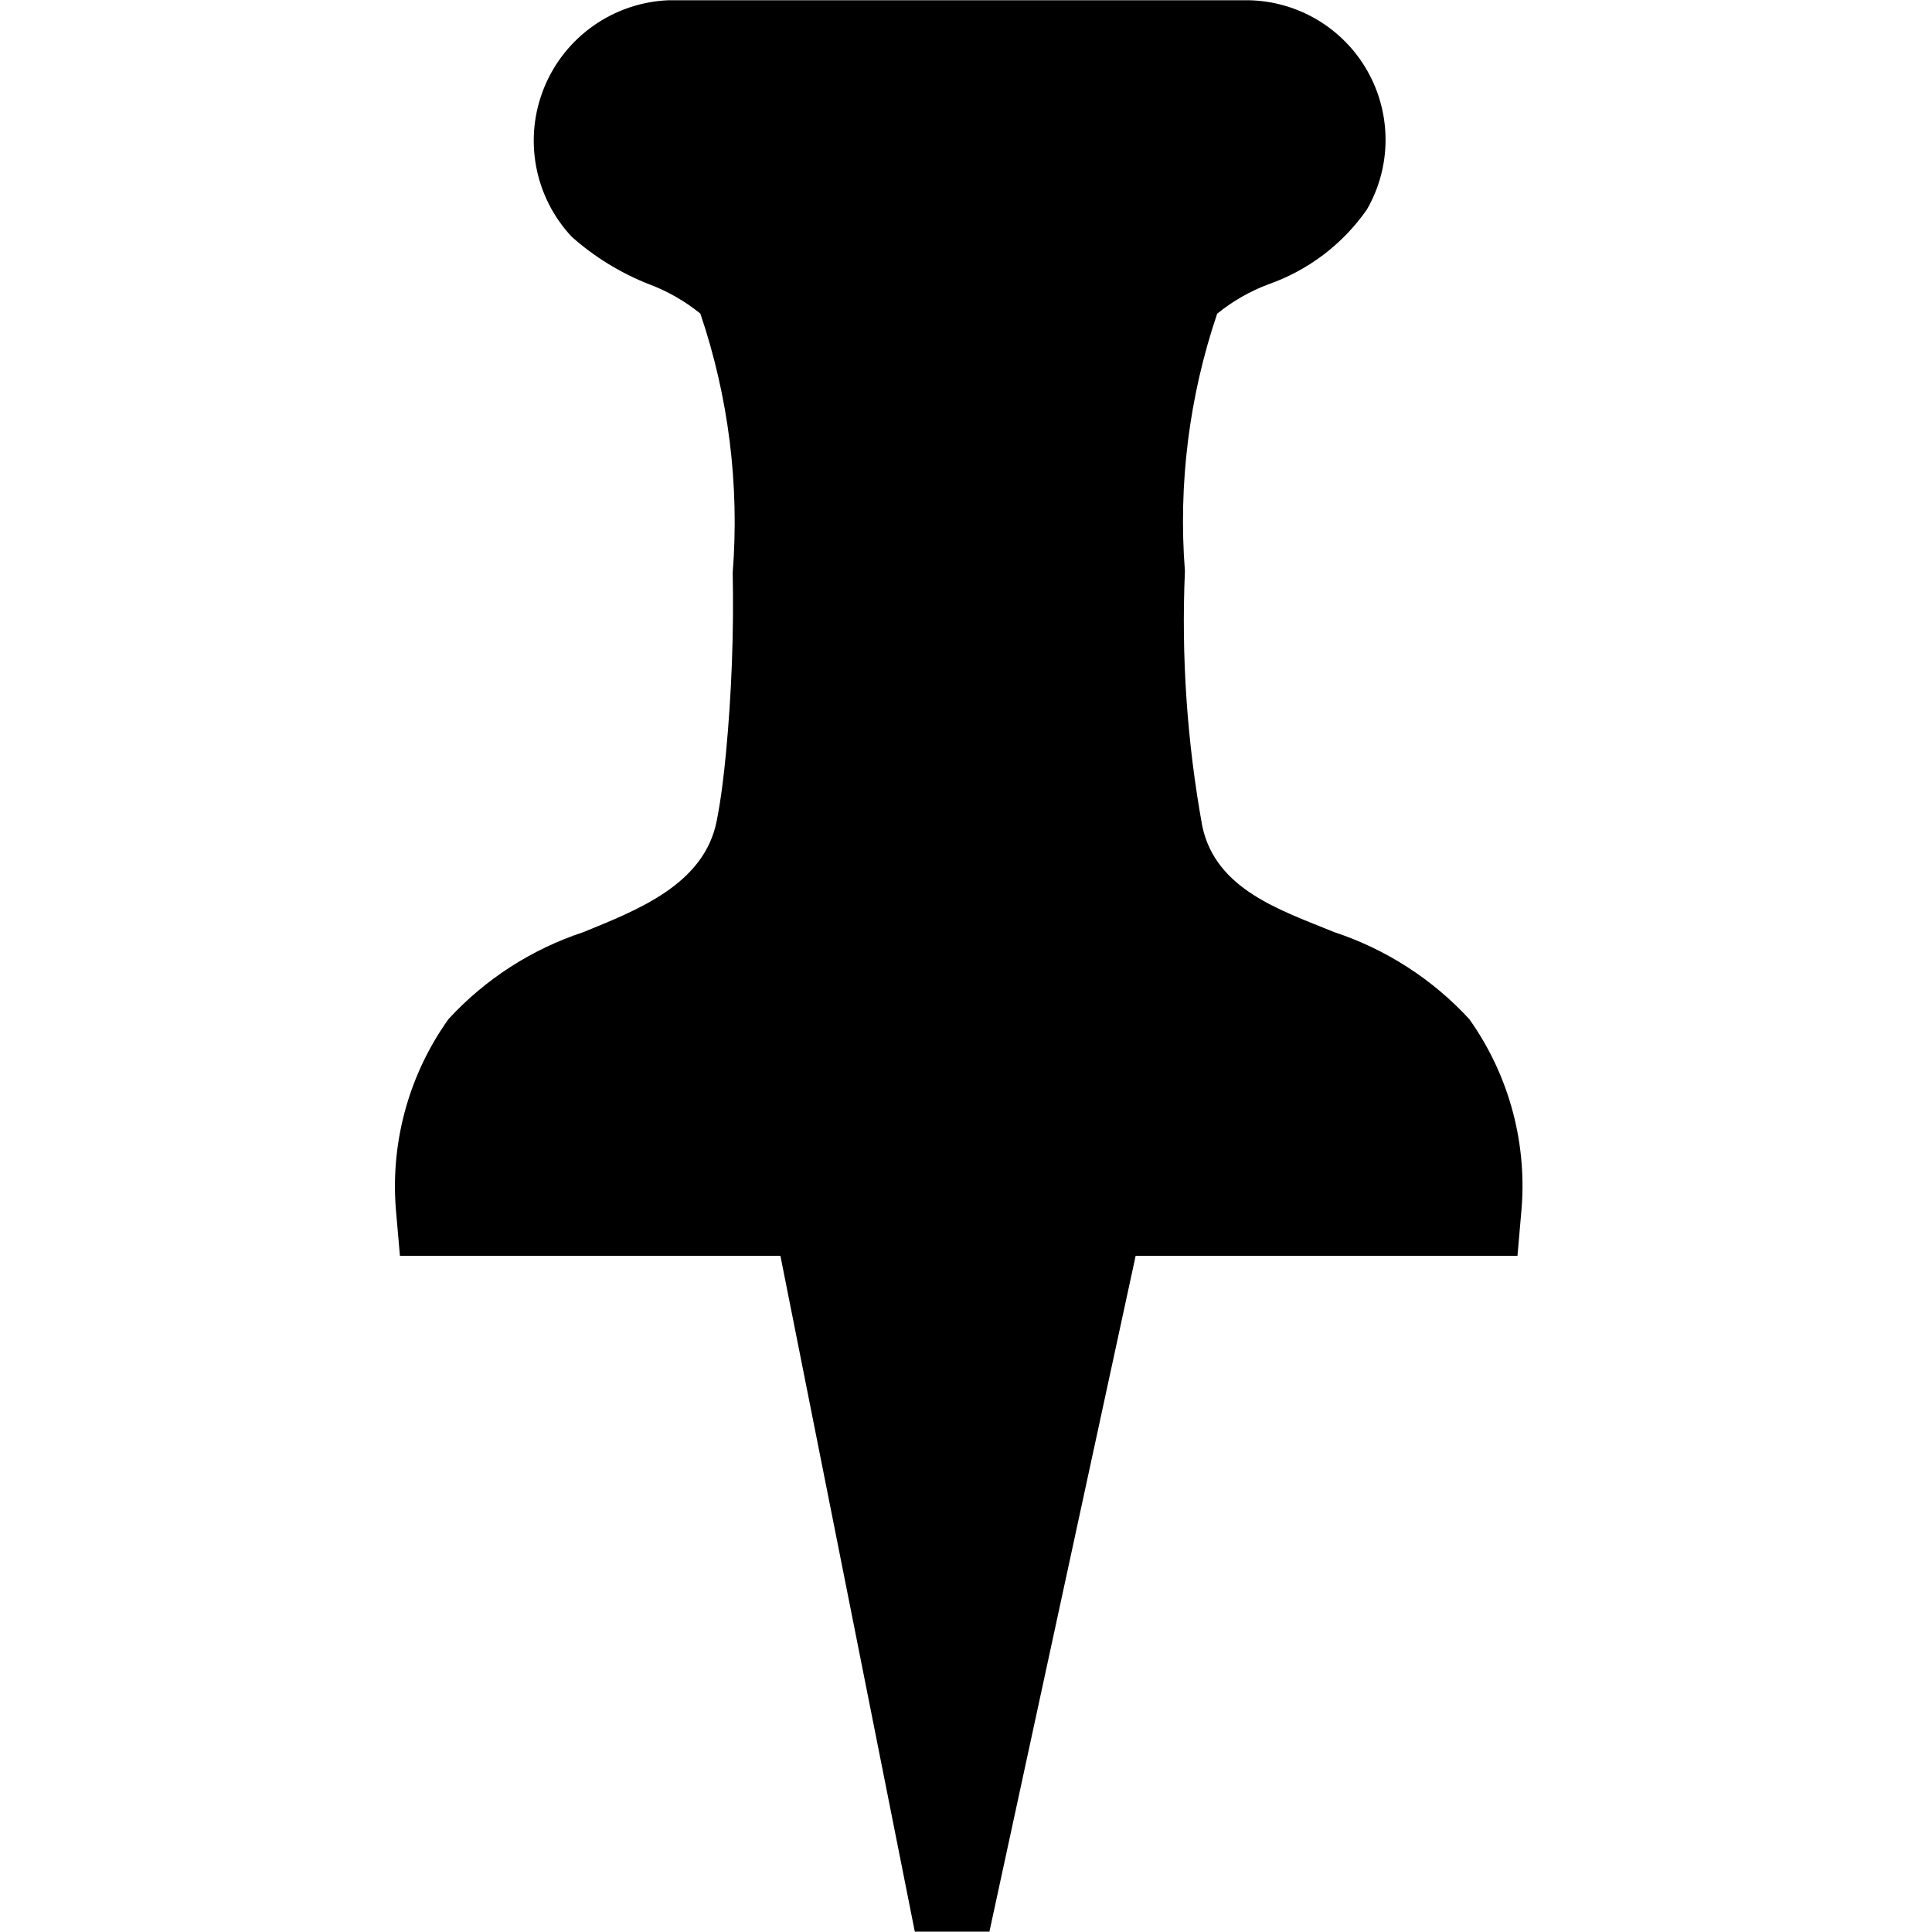
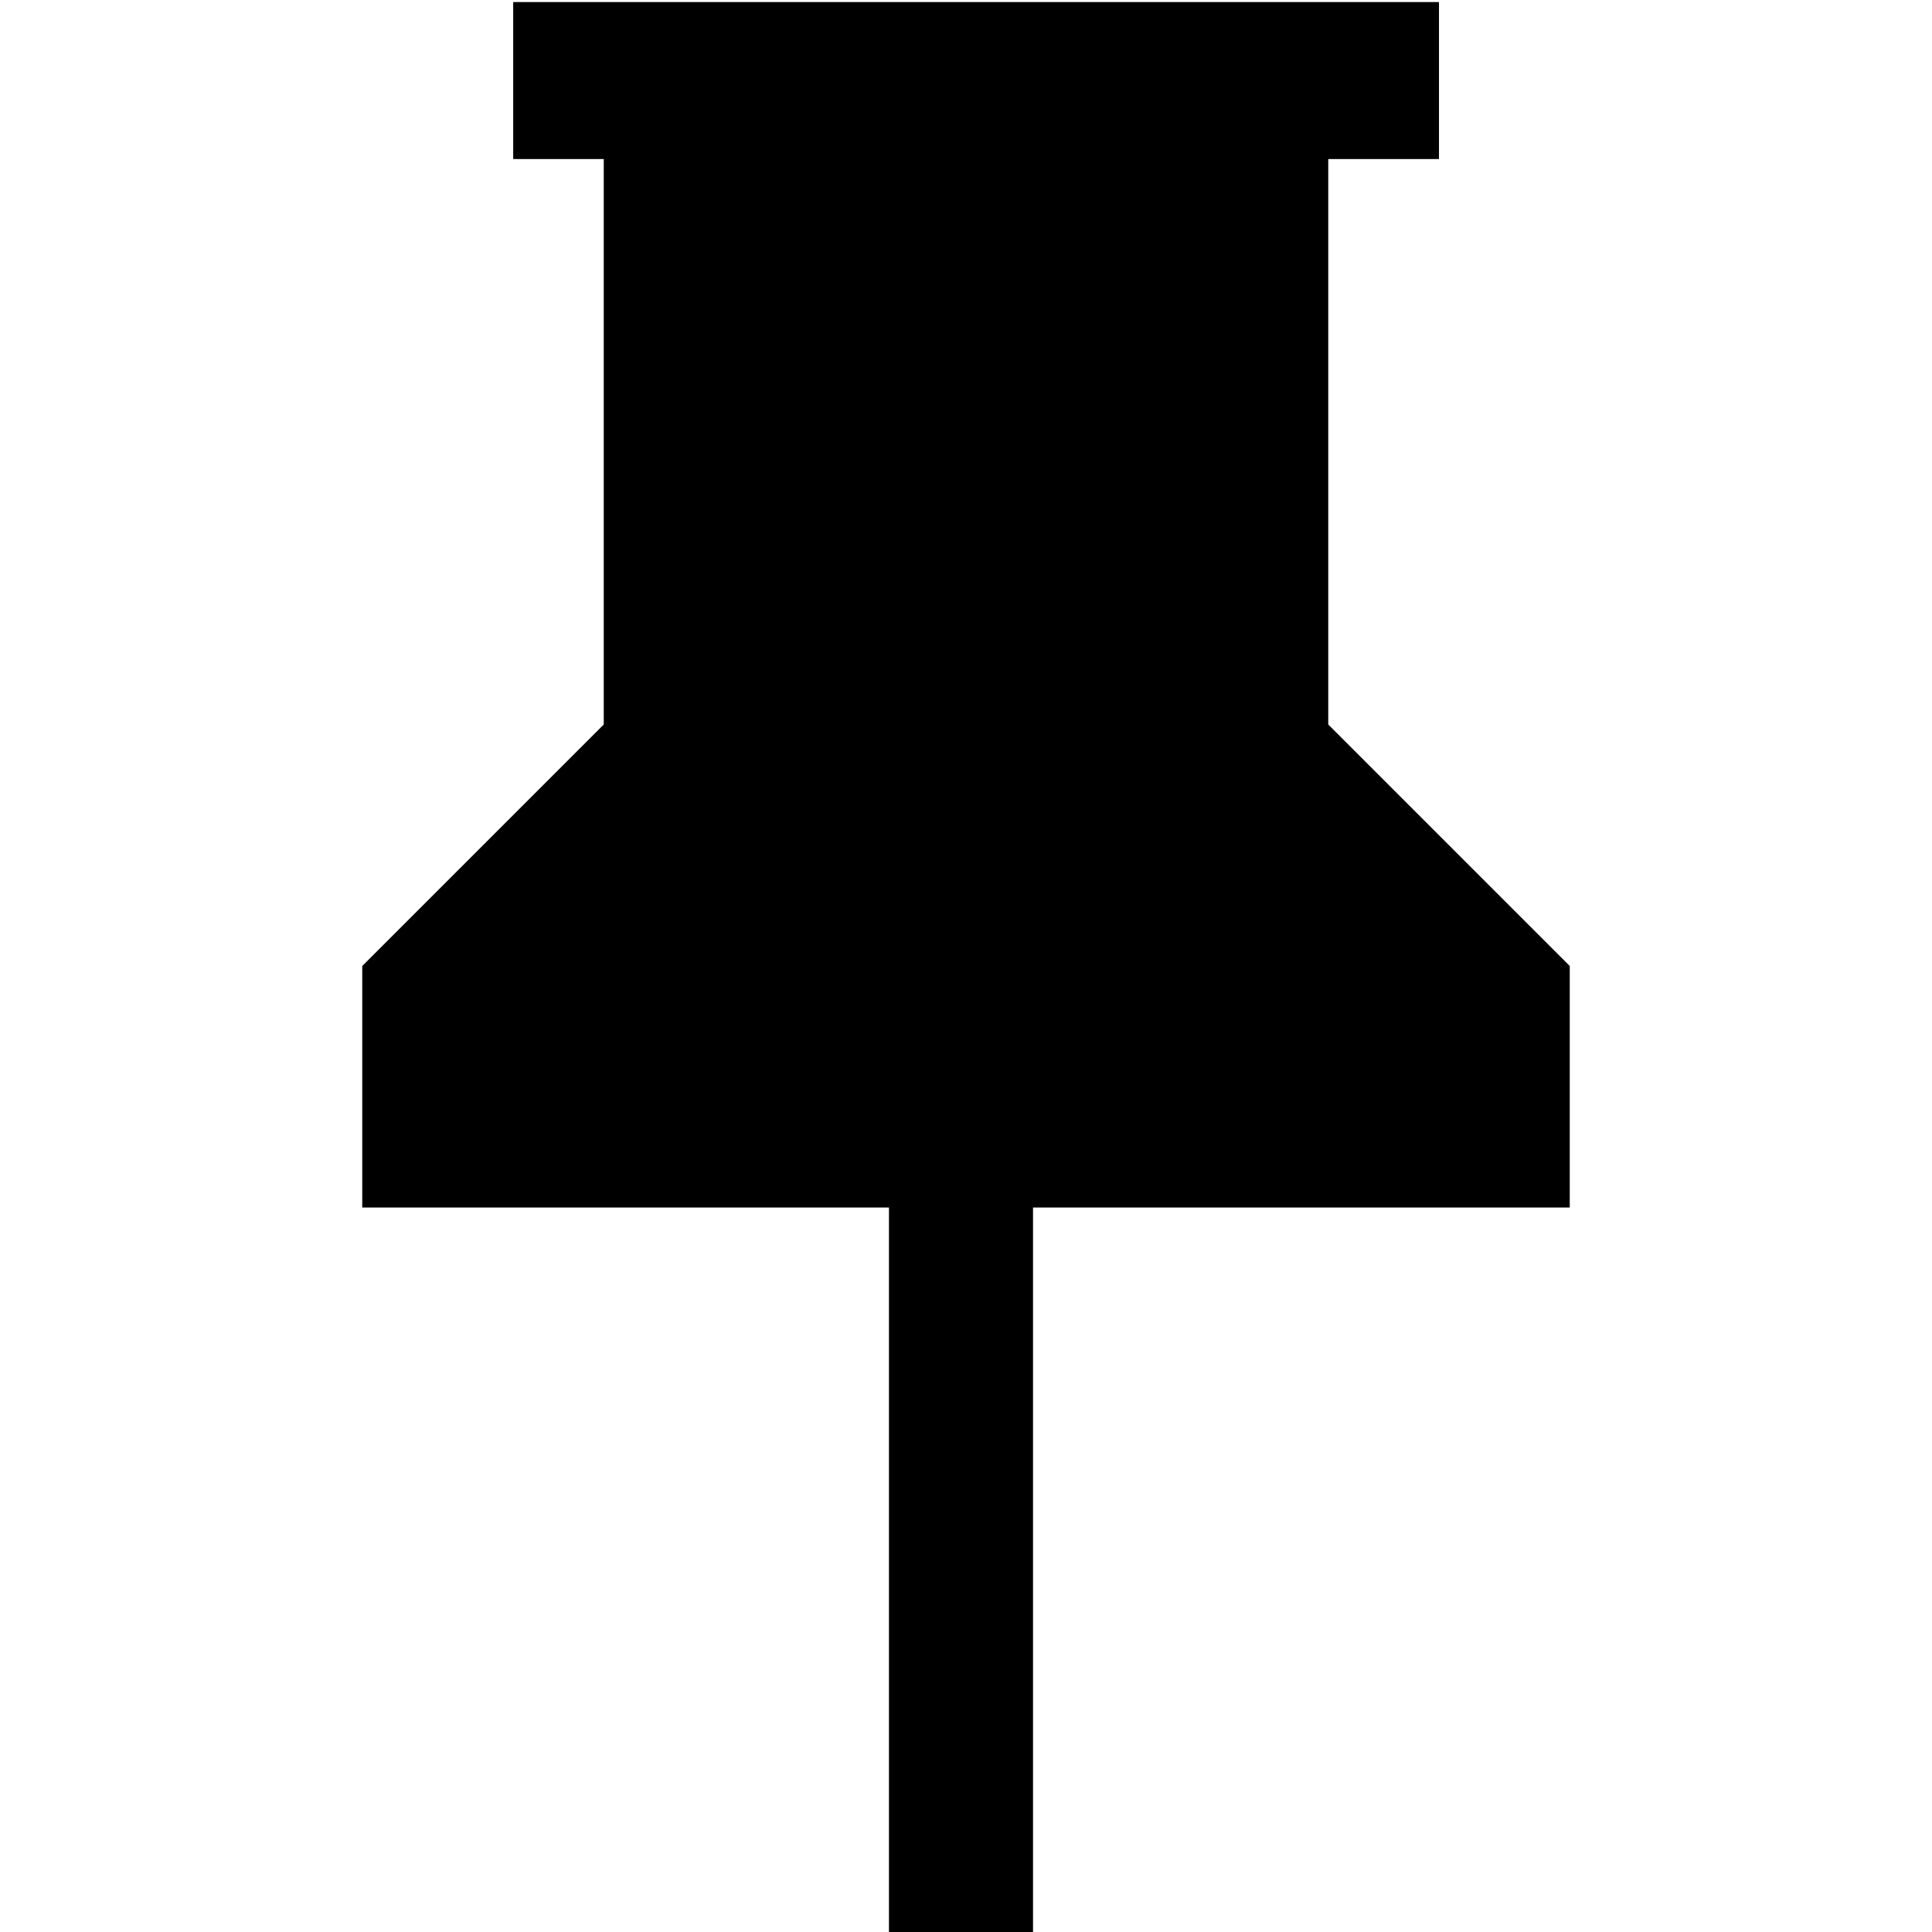
<svg xmlns="http://www.w3.org/2000/svg" id="Layer_1" data-name="Layer 1" width="16" height="16" viewBox="0 0 16 16">
-   <path d="M12.168,8.44a2.648,2.648,0,0,0-1.117-.72c-.445-.182-.982-.352-1.094-.877A9.518,9.518,0,0,1,9.813,4.73a5.357,5.357,0,0,1,.267-2.132,1.516,1.516,0,0,1,.423-.243,1.668,1.668,0,0,0,.816-.618,1.156,1.156,0,0,0-.975-1.735H5.537a1.164,1.164,0,0,0-.802,1.959,2.144,2.144,0,0,0,.643.394,1.519,1.519,0,0,1,.422.242,5.374,5.374,0,0,1,.268,2.145A13.191,13.191,0,0,1,6.012,6.239c-.018.186-.04.373-.076.557-.103.53-.659.741-1.106.924a2.639,2.639,0,0,0-1.116.72,2.383,2.383,0,0,0-.432,1.616l.03.344H6.463l1.113,5.597h.618l1.211-5.597h3.162l.03-.344A2.382,2.382,0,0,0,12.168,8.44Z" />
+   <polygon points="13 8 11 6 11 1.317 11.917 1.317 11.917 0.017 4.25 0.017 4.25 1.317 5 1.317 5 6 3 8 3 10 7.362 10 7.362 16 8.555 16 8.555 10 13 10 13 8" />
</svg>
